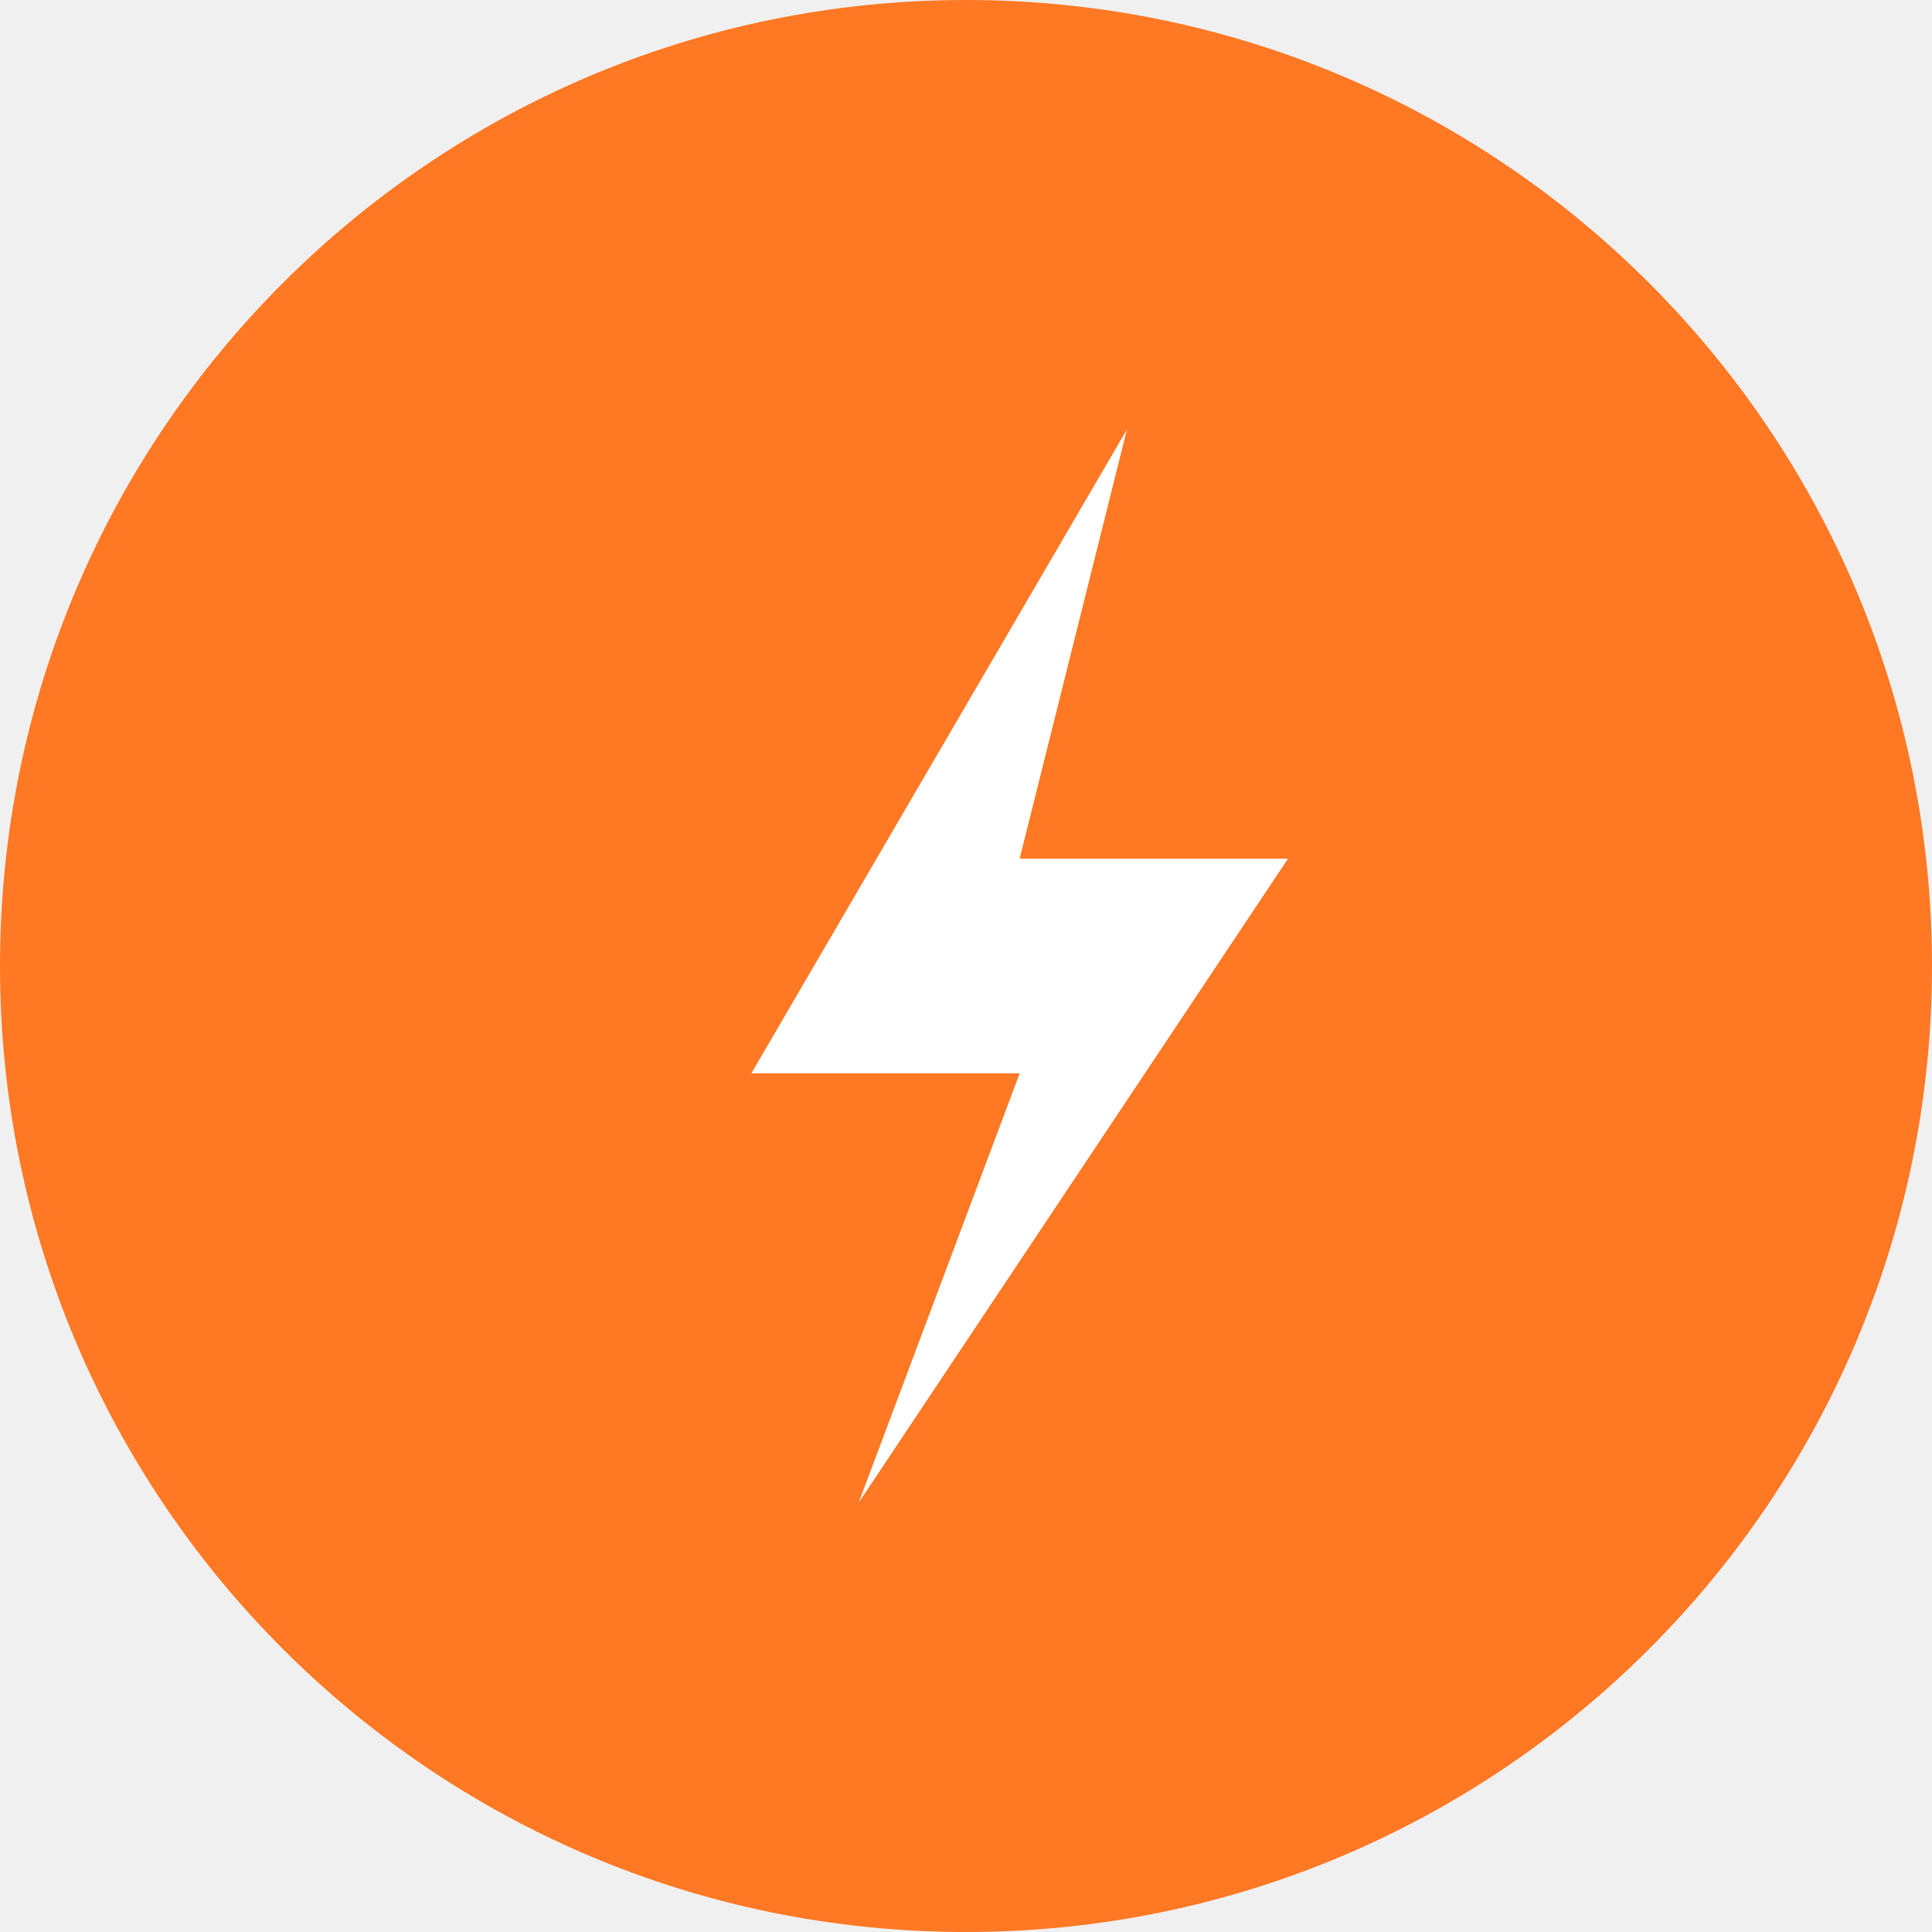
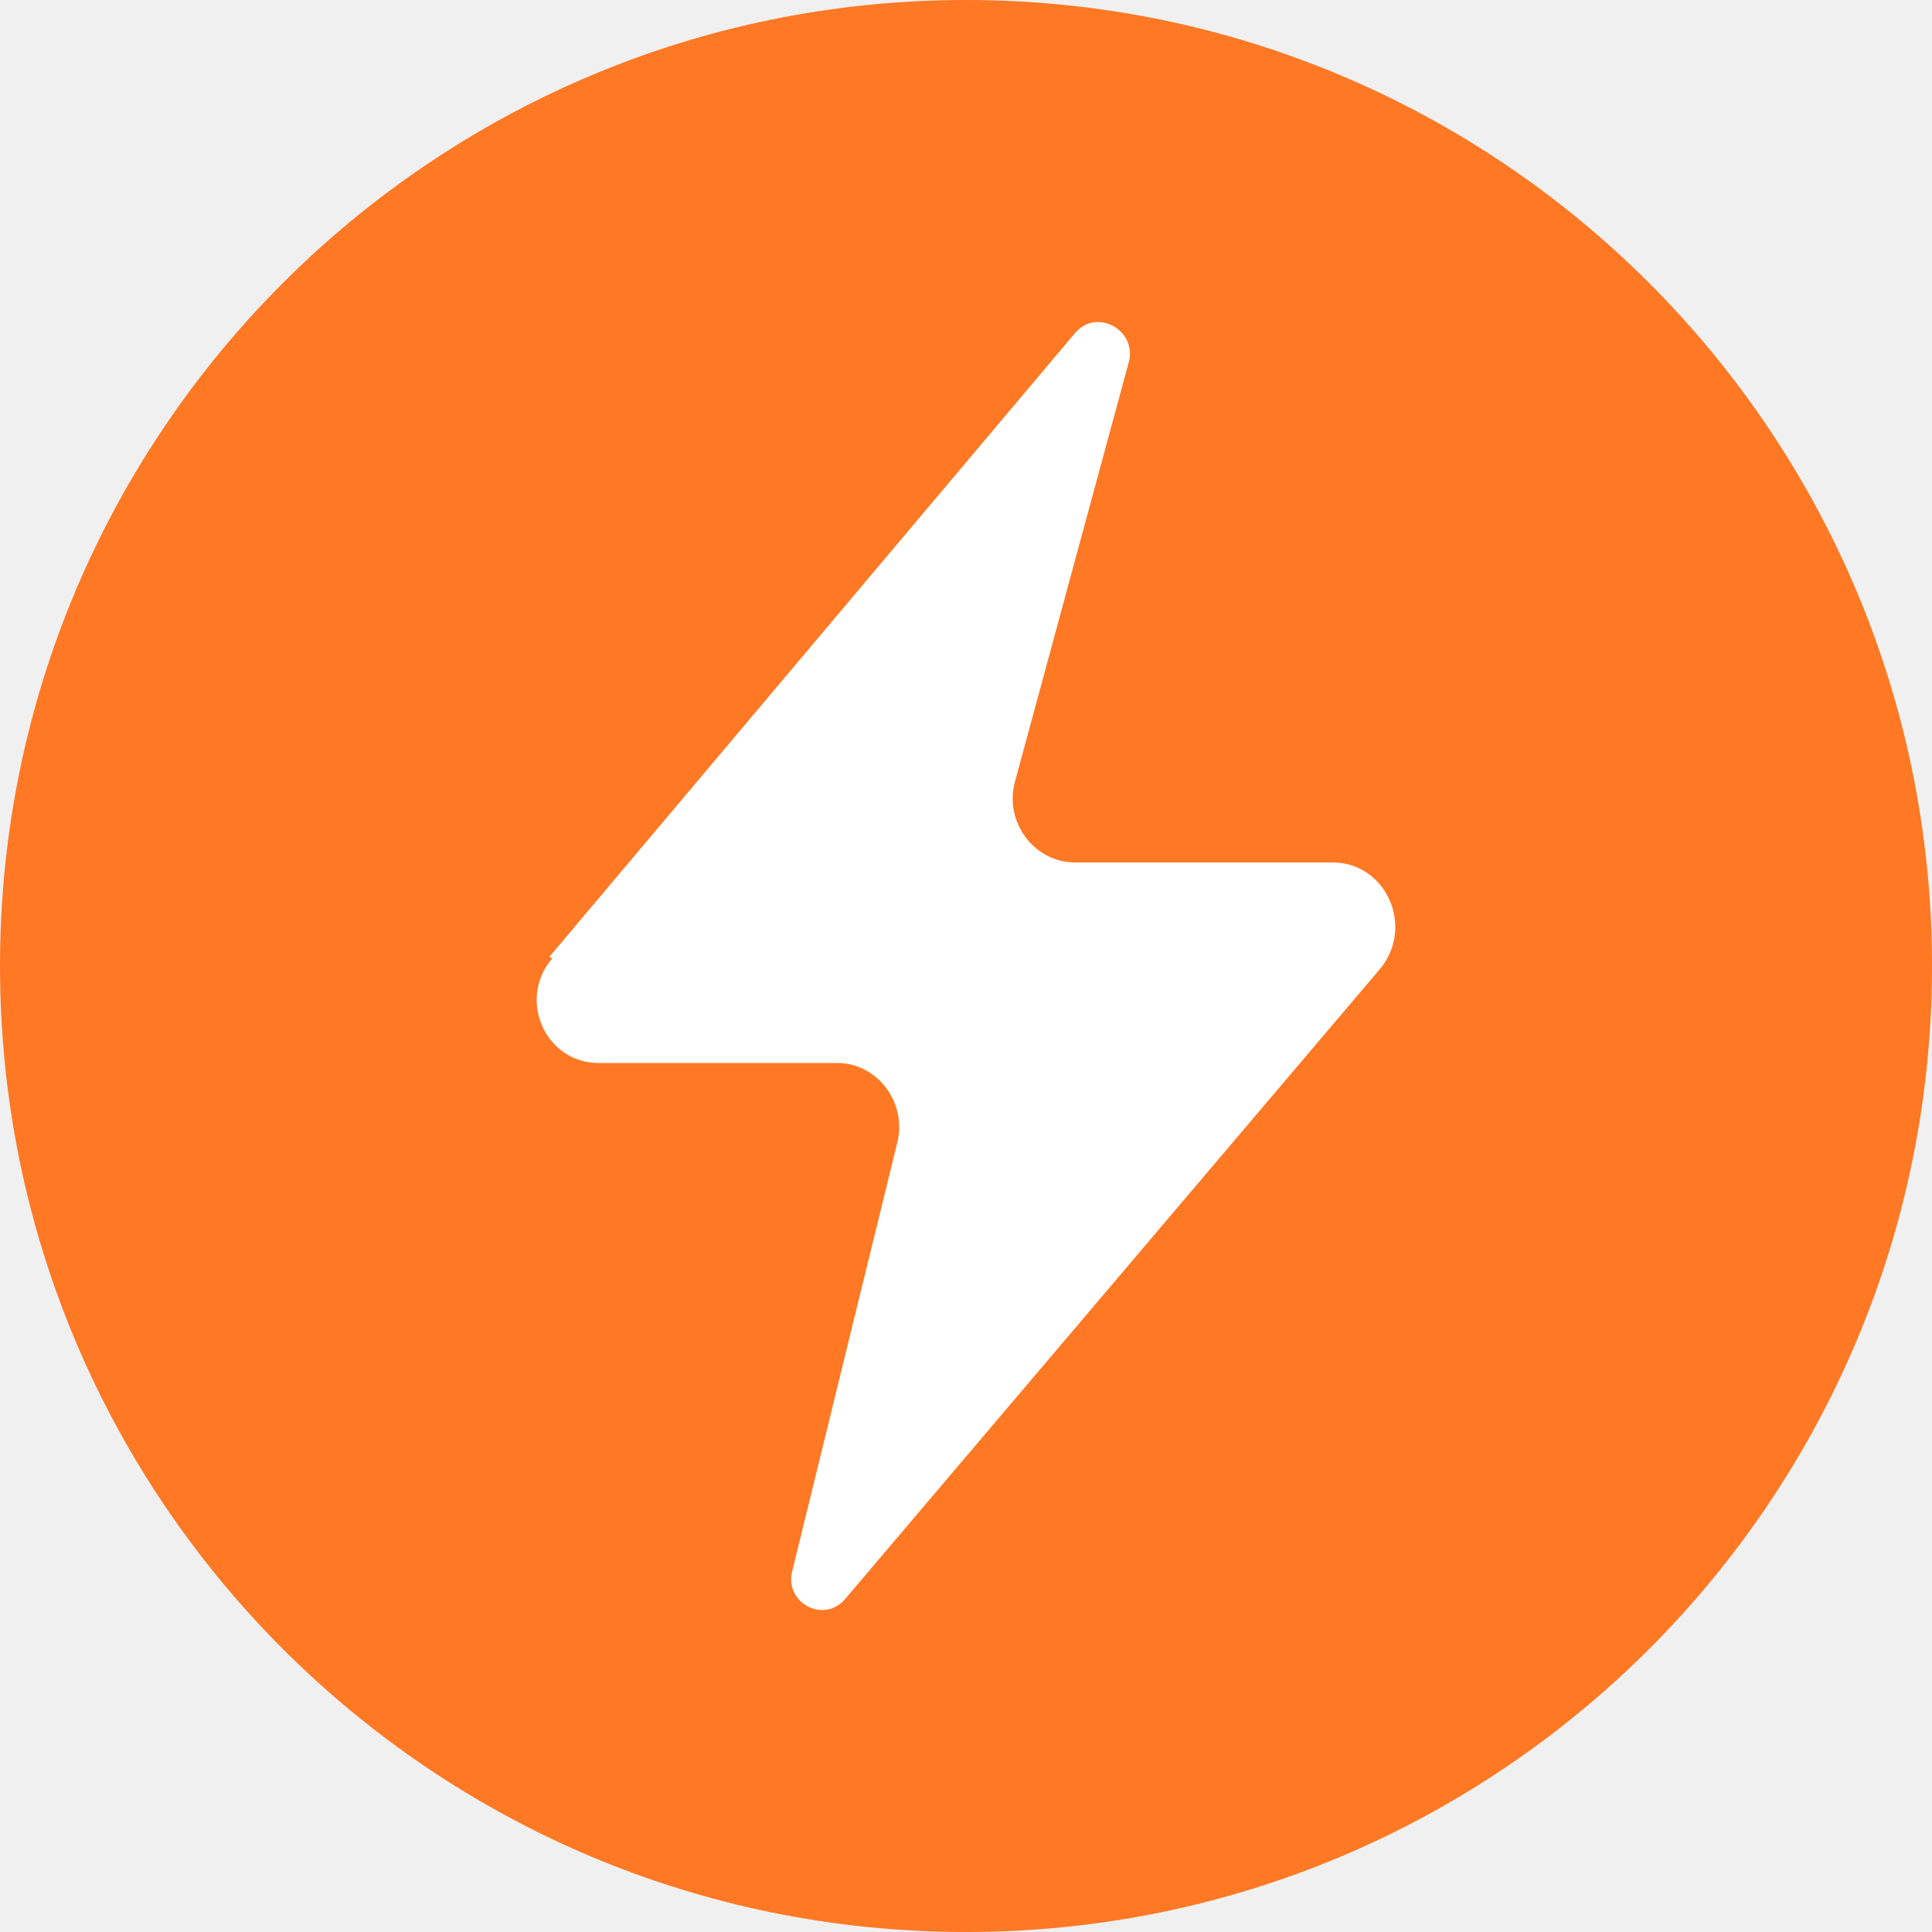
<svg xmlns="http://www.w3.org/2000/svg" width="18" height="18" viewBox="0 0 18 18" fill="none">
  <circle cx="9" cy="9" r="9" fill="#FF7824" />
-   <path d="M10.5 4L7 10H9.5L8 14L12 8H9.5L10.5 4Z" fill="white" />
+   <g transform="translate(5,3)">
+     <path d="M0.118 5.915L5.014 0.105C5.218 -0.138 5.598 0.078 5.516 0.376L4.458 4.276C4.35 4.656 4.635 5.035 5.014 5.035H7.415C7.917 5.035 8.188 5.644 7.849 6.037L2.871 11.901C2.668 12.131 2.301 11.928 2.383 11.63L3.359 7.648C3.454 7.269 3.17 6.904 2.803 6.904H0.579C0.077 6.904 -0.181 6.308 0.145 5.929L0.118 5.915Z" fill="white" />
+   </g>
</svg>
